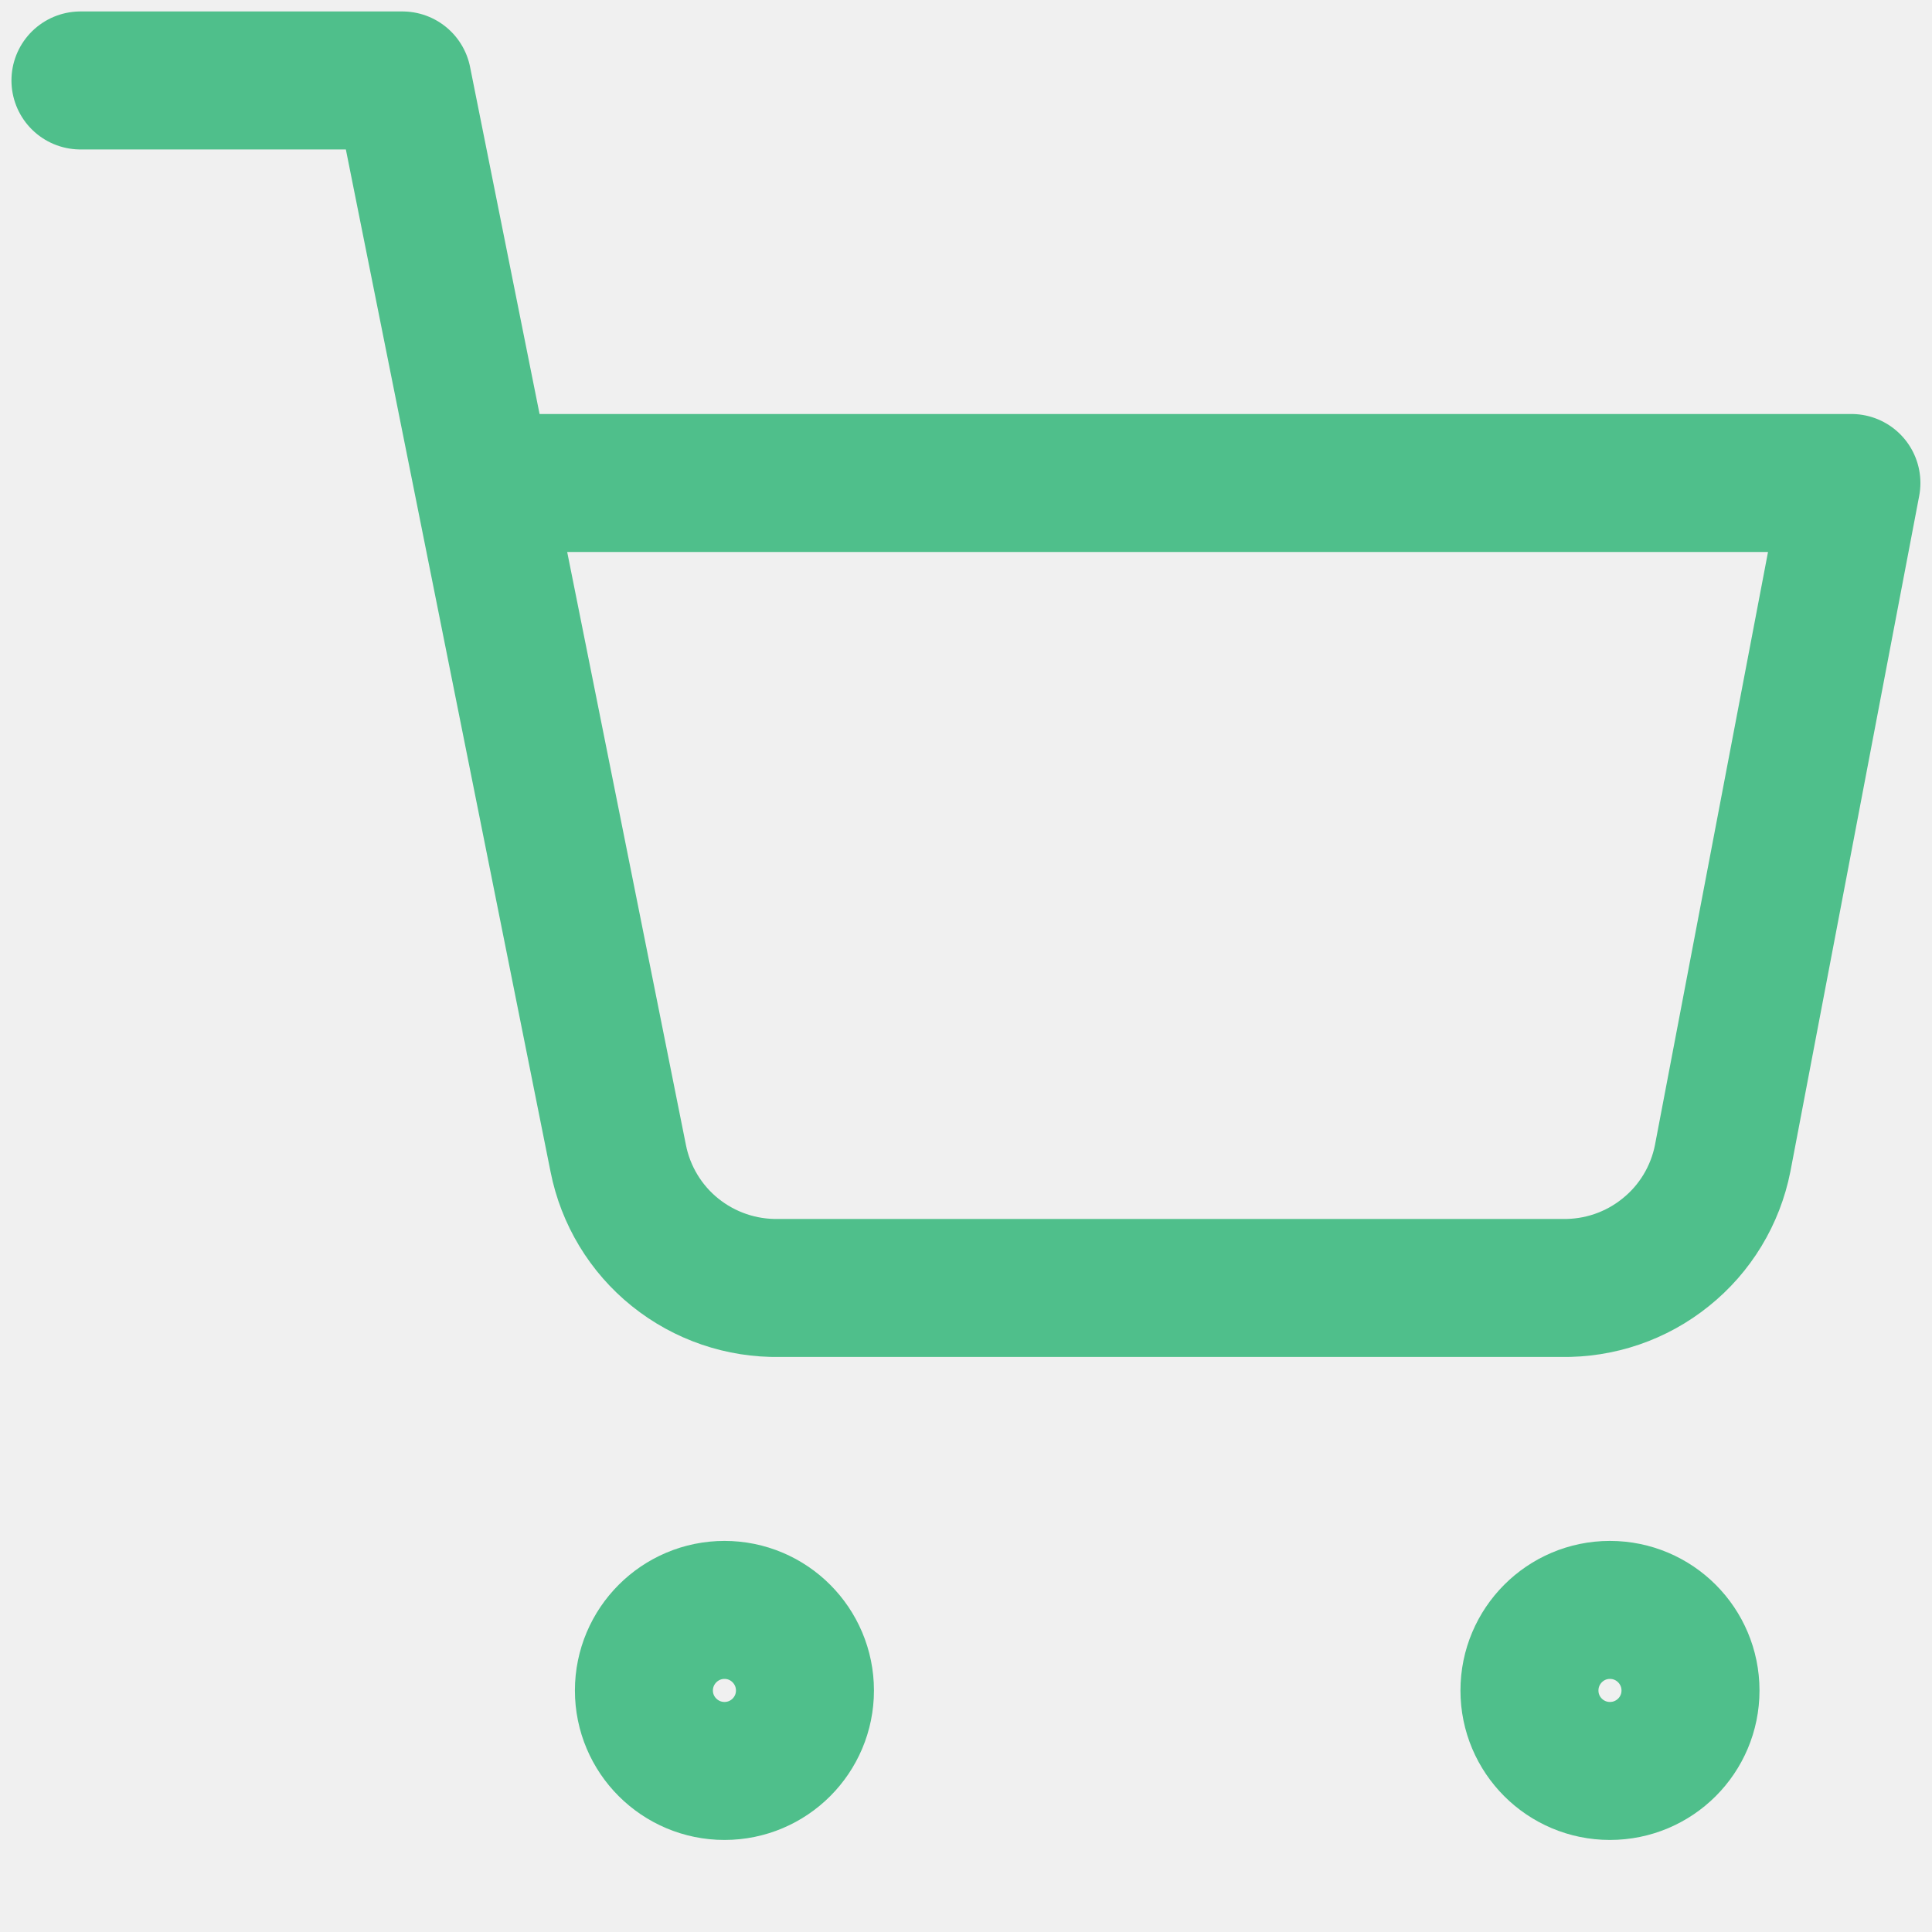
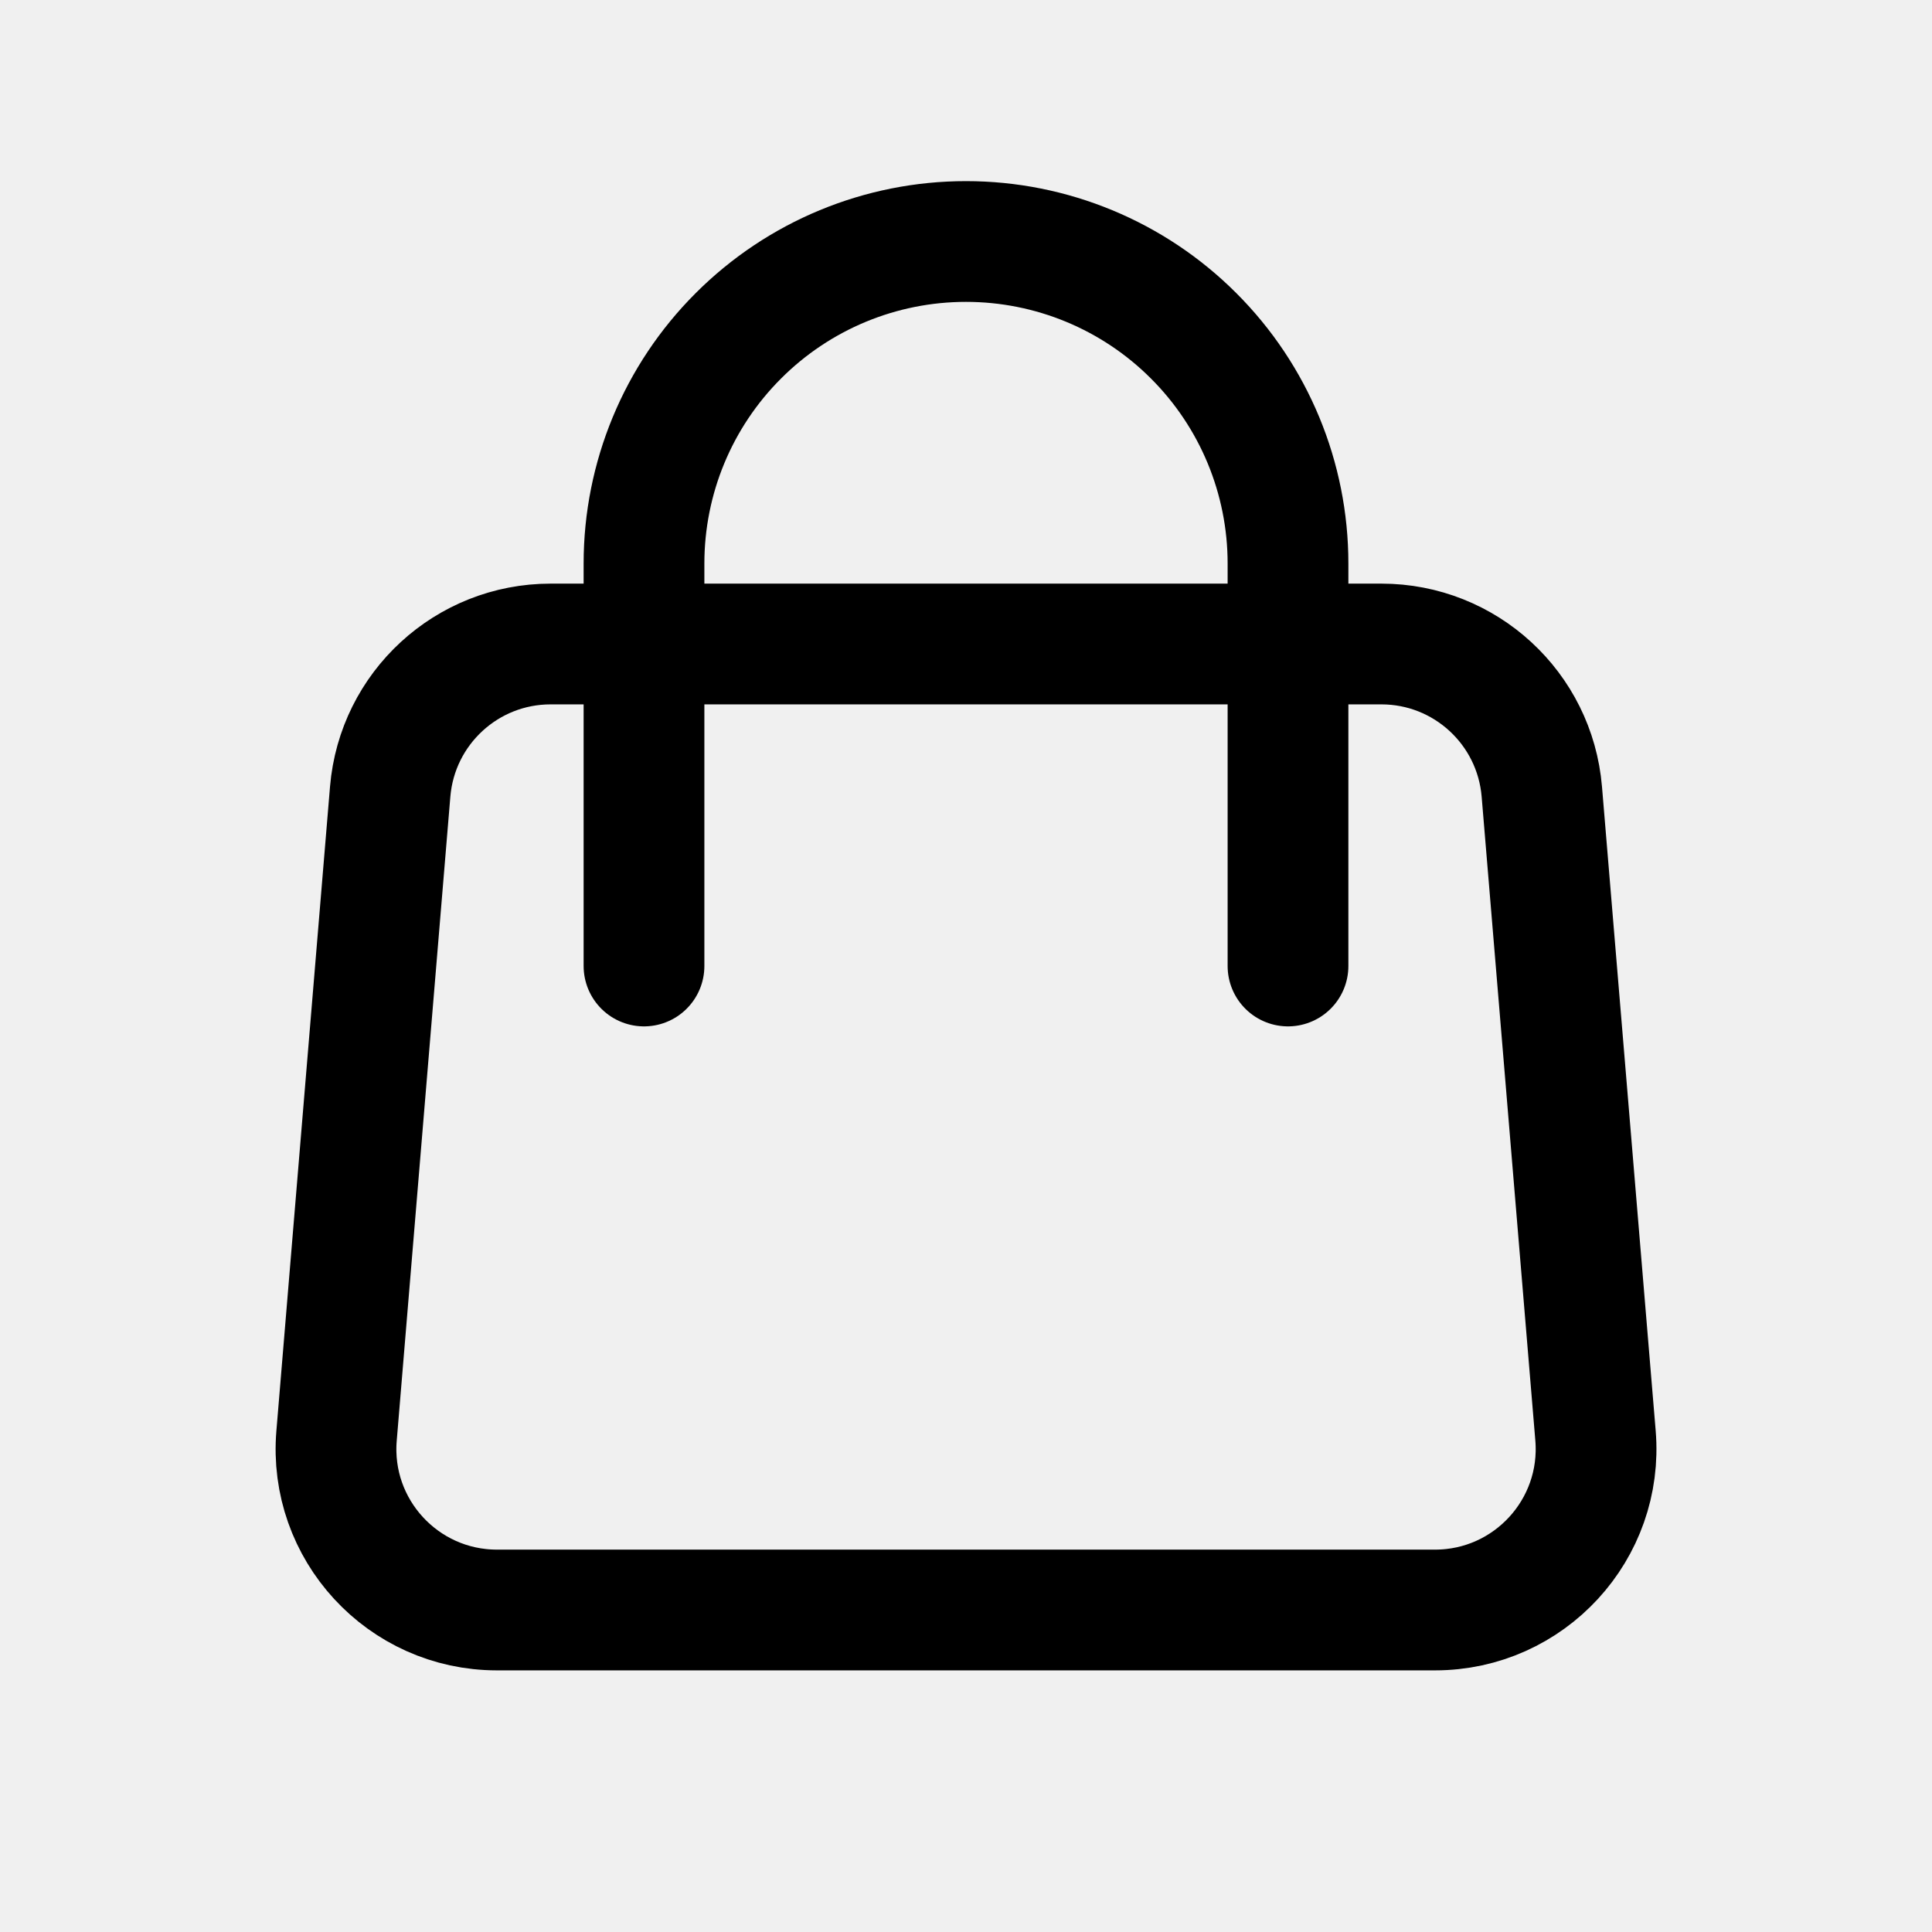
- <svg xmlns="http://www.w3.org/2000/svg" width="14" height="14" viewBox="0 0 14 14" fill="none">
-   <g clip-path="url(#clip0_3333_269)">
-     <path d="M0.583 0.583H2.916L4.48 8.394C4.533 8.662 4.679 8.904 4.892 9.075C5.106 9.247 5.373 9.338 5.646 9.333H11.316C11.59 9.338 11.857 9.247 12.07 9.075C12.284 8.904 12.43 8.662 12.483 8.394L13.416 3.5H3.5M5.833 12.25C5.833 12.572 5.572 12.833 5.25 12.833C4.928 12.833 4.666 12.572 4.666 12.25C4.666 11.928 4.928 11.666 5.25 11.666C5.572 11.666 5.833 11.928 5.833 12.25ZM12.25 12.25C12.25 12.572 11.989 12.833 11.666 12.833C11.344 12.833 11.083 12.572 11.083 12.25C11.083 11.928 11.344 11.666 11.666 11.666C11.989 11.666 12.25 11.928 12.25 12.25Z" stroke="#4FBF8B" stroke-linecap="round" stroke-linejoin="round" />
-   </g>
-   <defs>
-     <clipPath id="clip0_3333_269">
-       <rect width="14" height="14" fill="white" />
-     </clipPath>
-   </defs>
+ <svg xmlns="http://www.w3.org/2000/svg" width="800px" height="800px" viewBox="0 0 24 24" fill="none">
+   <path d="M16 8H17.16C18.2 8 19.066 8.797 19.153 9.834L19.82 17.834C19.917 19 18.997 20 17.826 20H6.174C5.004 20 4.083 19 4.181 17.834L4.847 9.834C4.934 8.797 5.8 8 6.84 8H8M16 8H8M16 8L16 7C16 5.939 15.579 4.922 14.828 4.172C14.078 3.421 13.061 3 12 3C10.939 3 9.922 3.421 9.172 4.172C8.421 4.922 8 5.939 8 7L8 8M16 8L16 12M8 8L8 12" stroke="#000000" stroke-width="1.5" stroke-linecap="round" stroke-linejoin="round" />
</svg>
